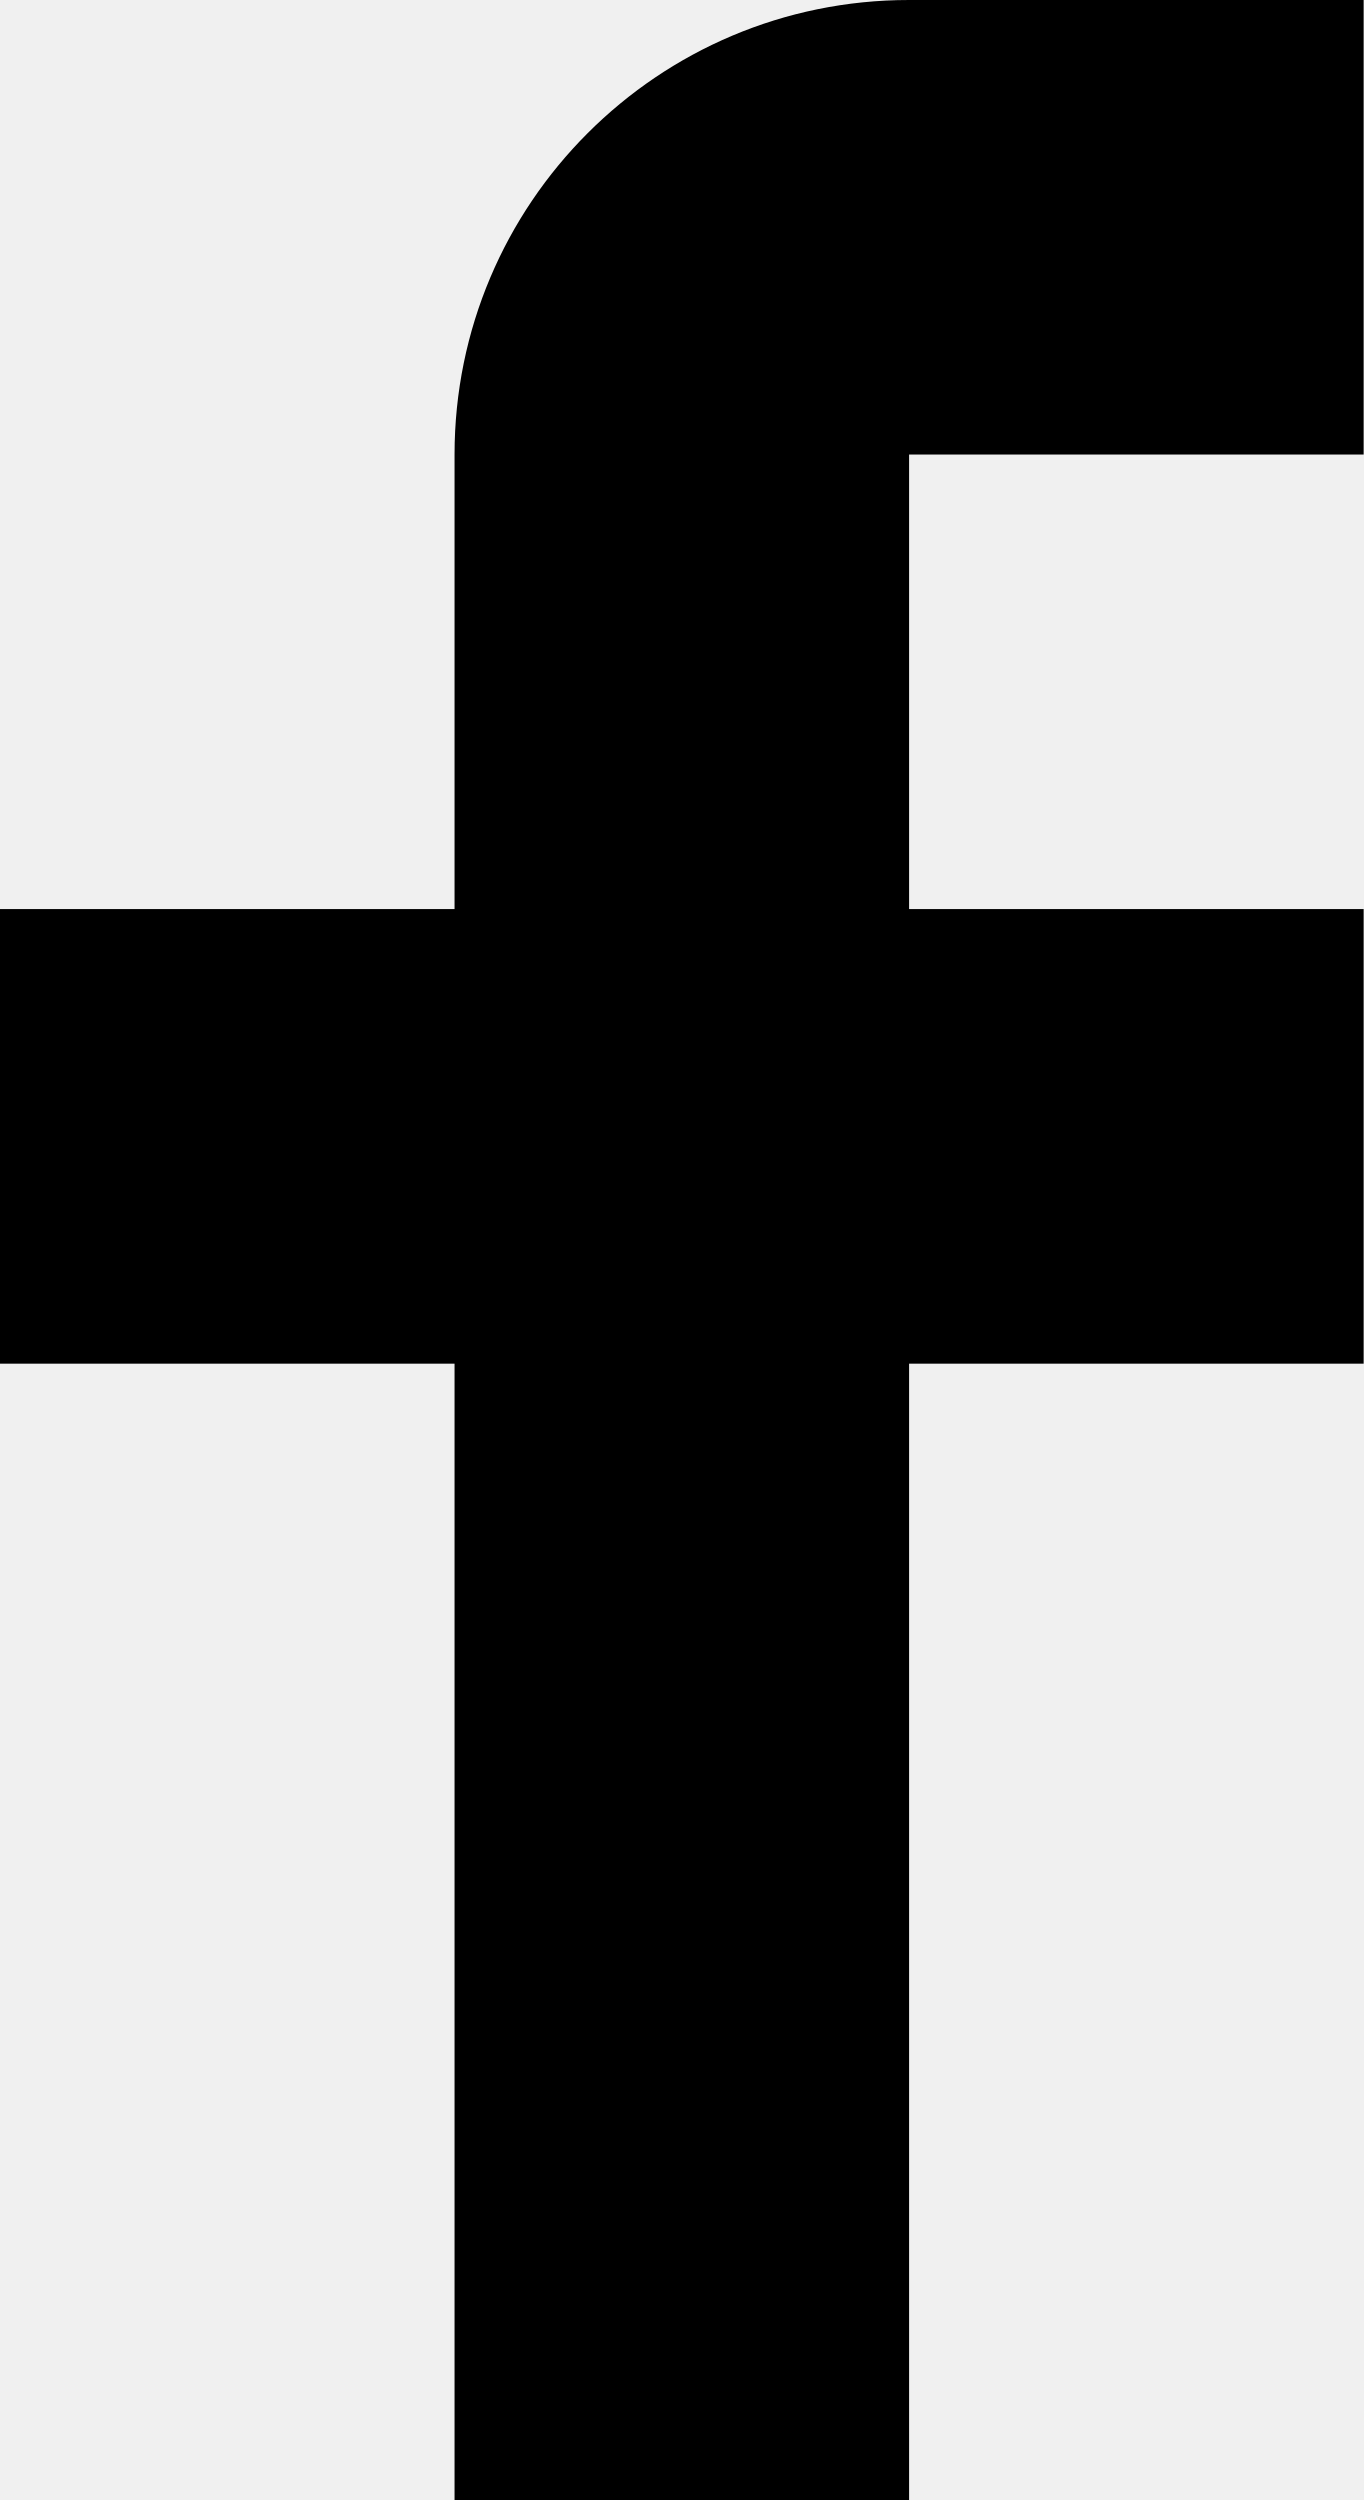
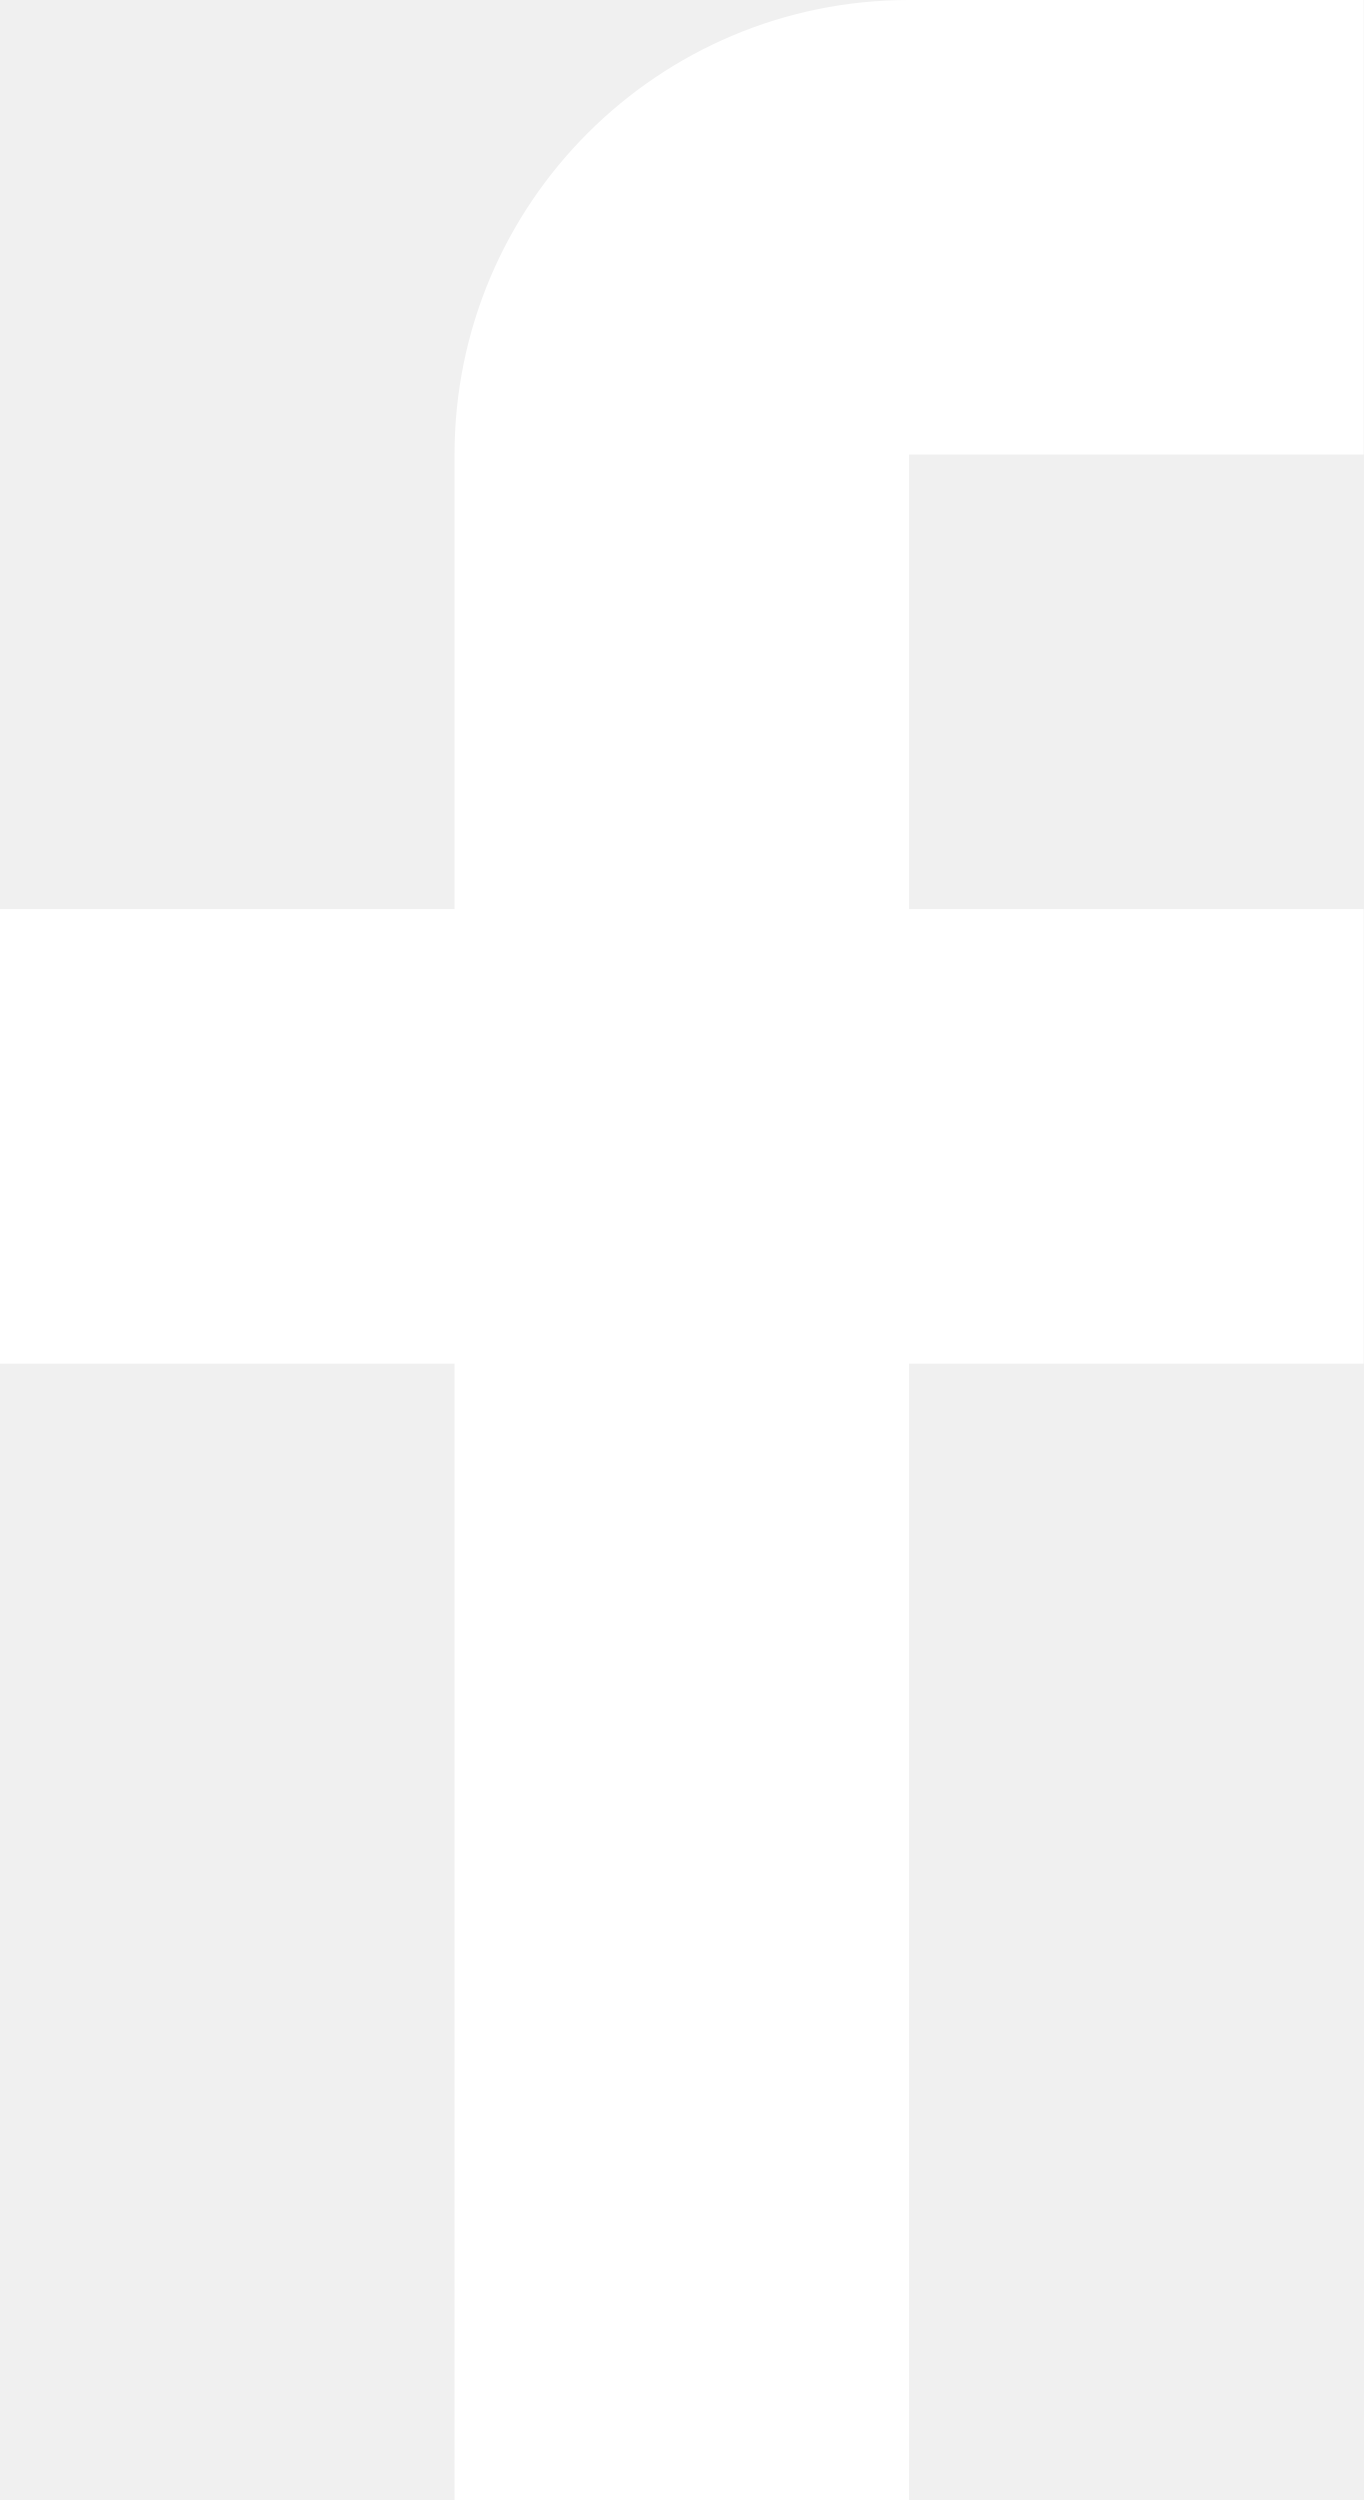
<svg xmlns="http://www.w3.org/2000/svg" version="1.1" id="Layer_2" x="0px" y="0px" width="12px" height="22px" viewBox="0 0 12 22" enable-background="new 0 0 12 22" xml:space="preserve">
-   <path fill="#000" d="M12,4V0H8C5.791,0,4,1.791,4,4v4H0v4h4v10h4V12h4V8H8V4H12z" />
+   <path fill="#fff" d="M12,4V0H8C5.791,0,4,1.791,4,4v4H0v4h4v10h4V12h4V8H8V4H12z" />
</svg>
